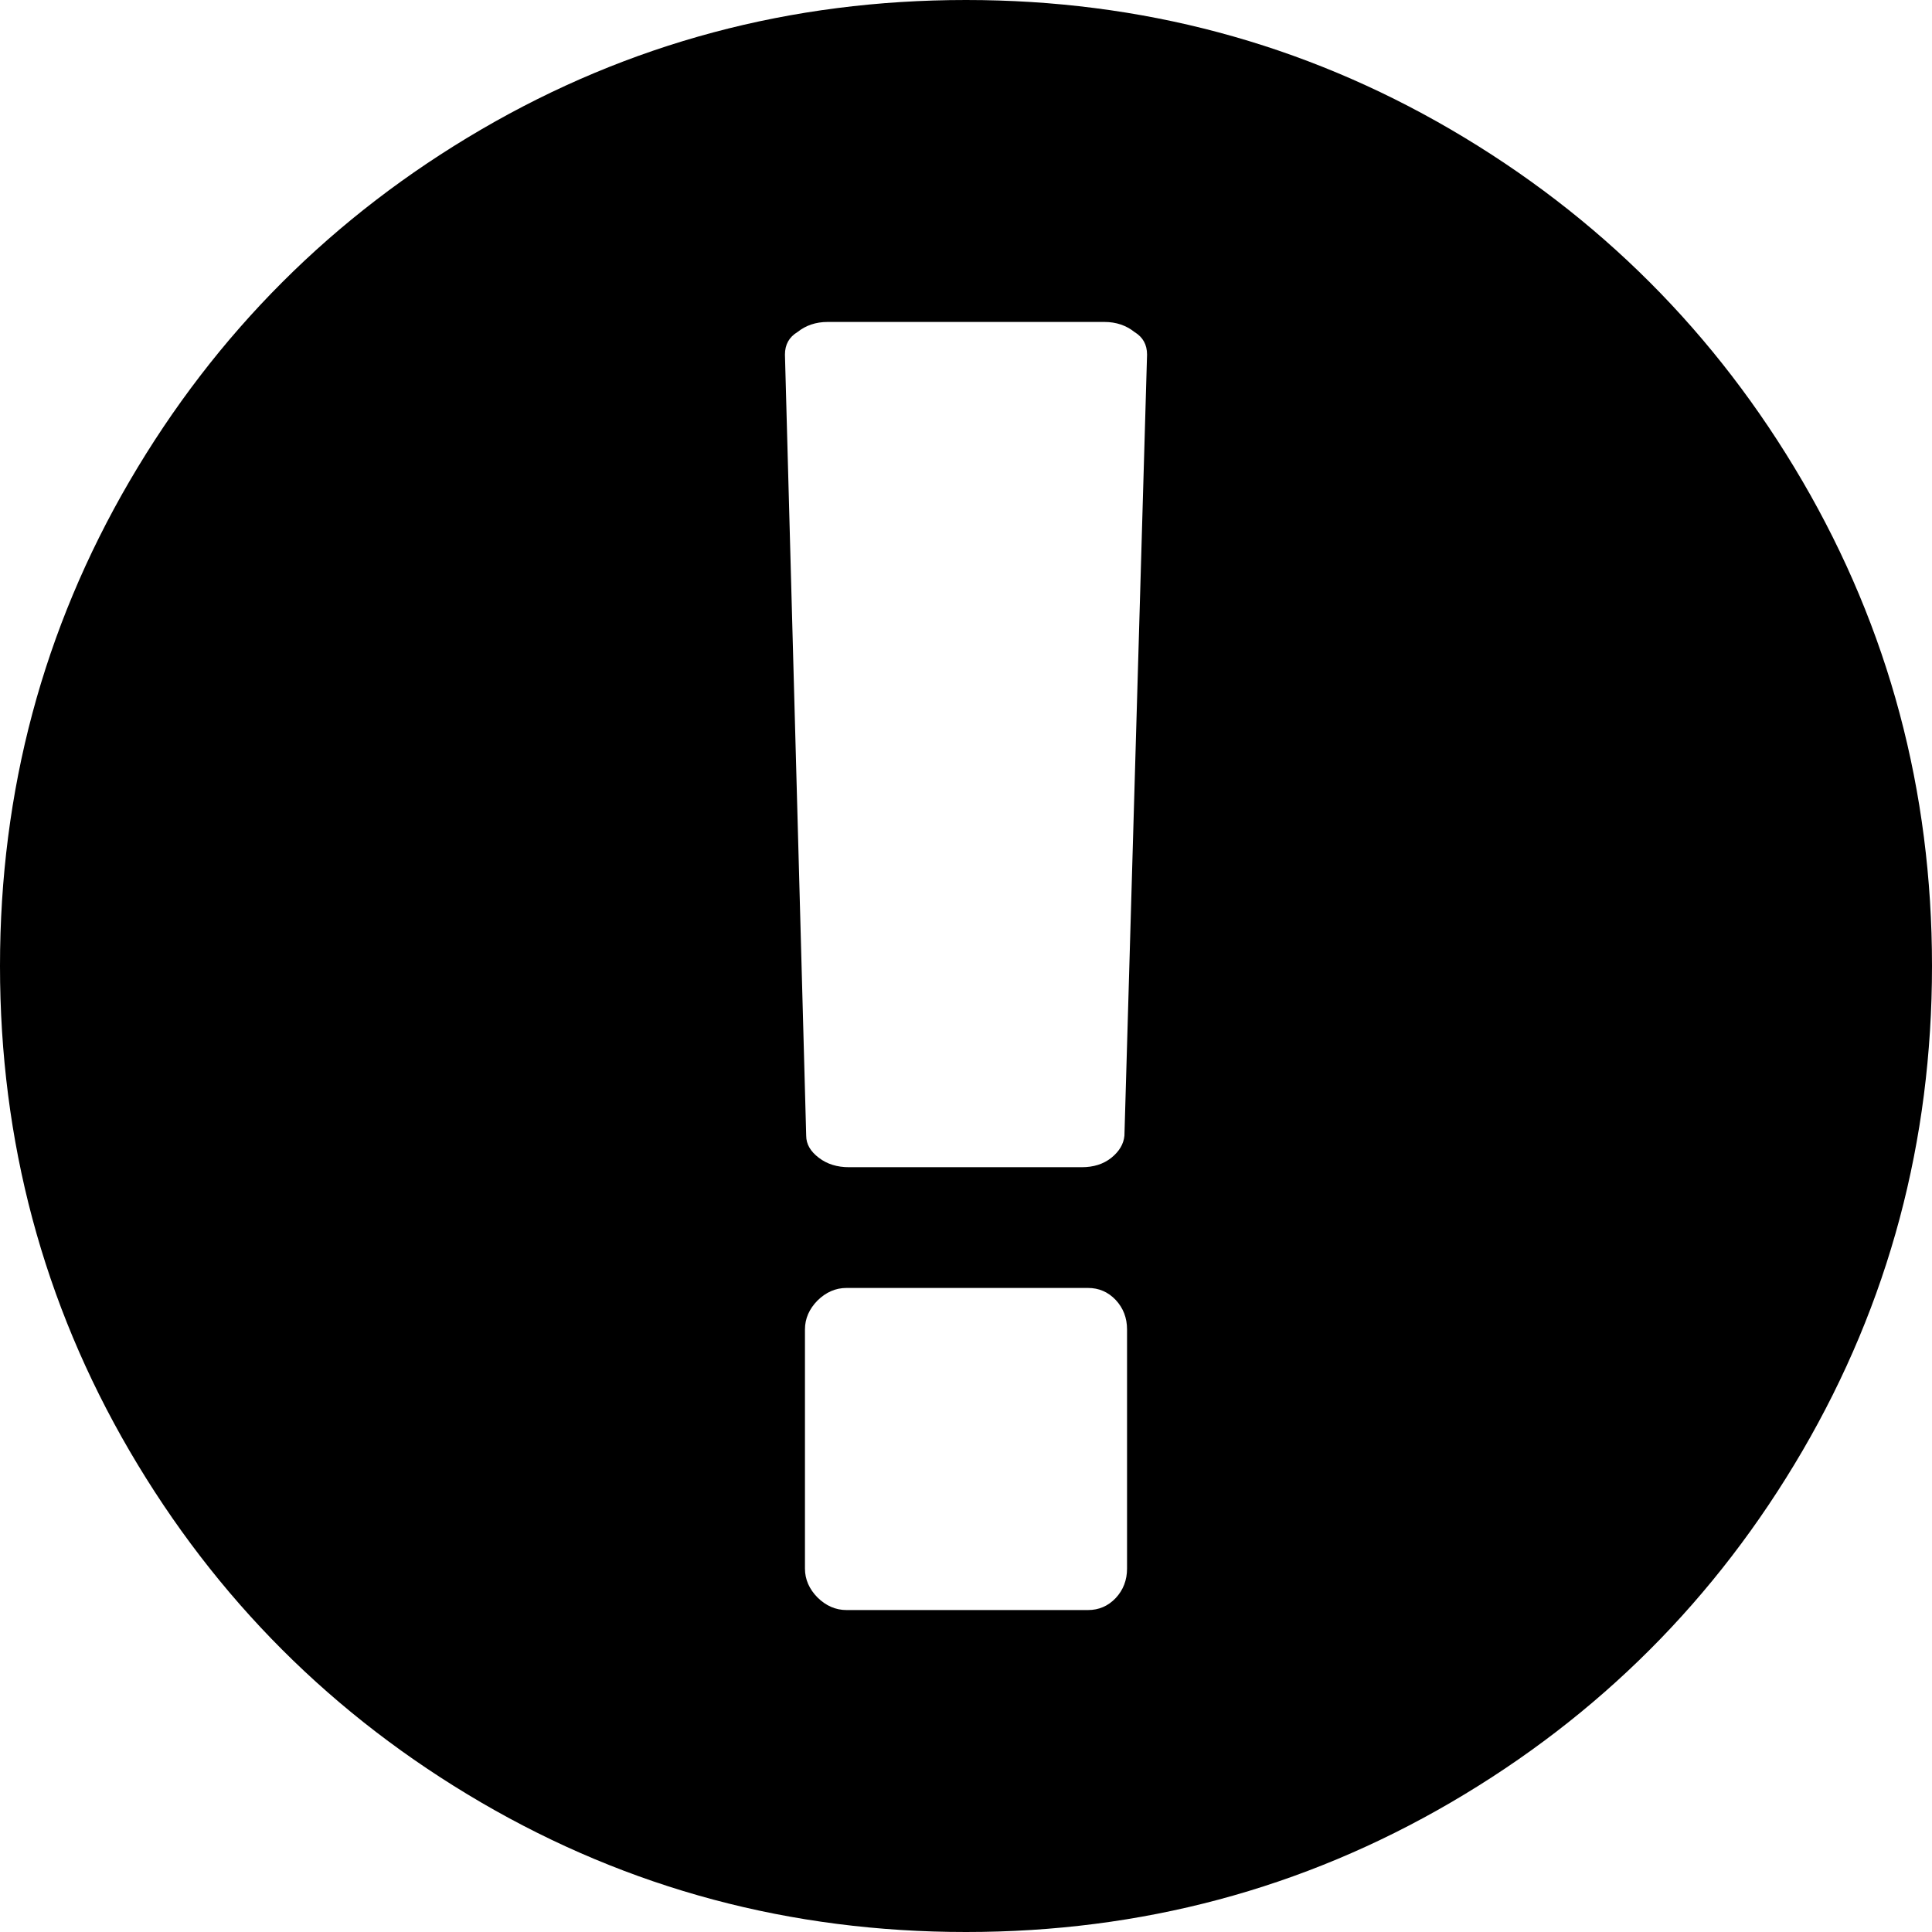
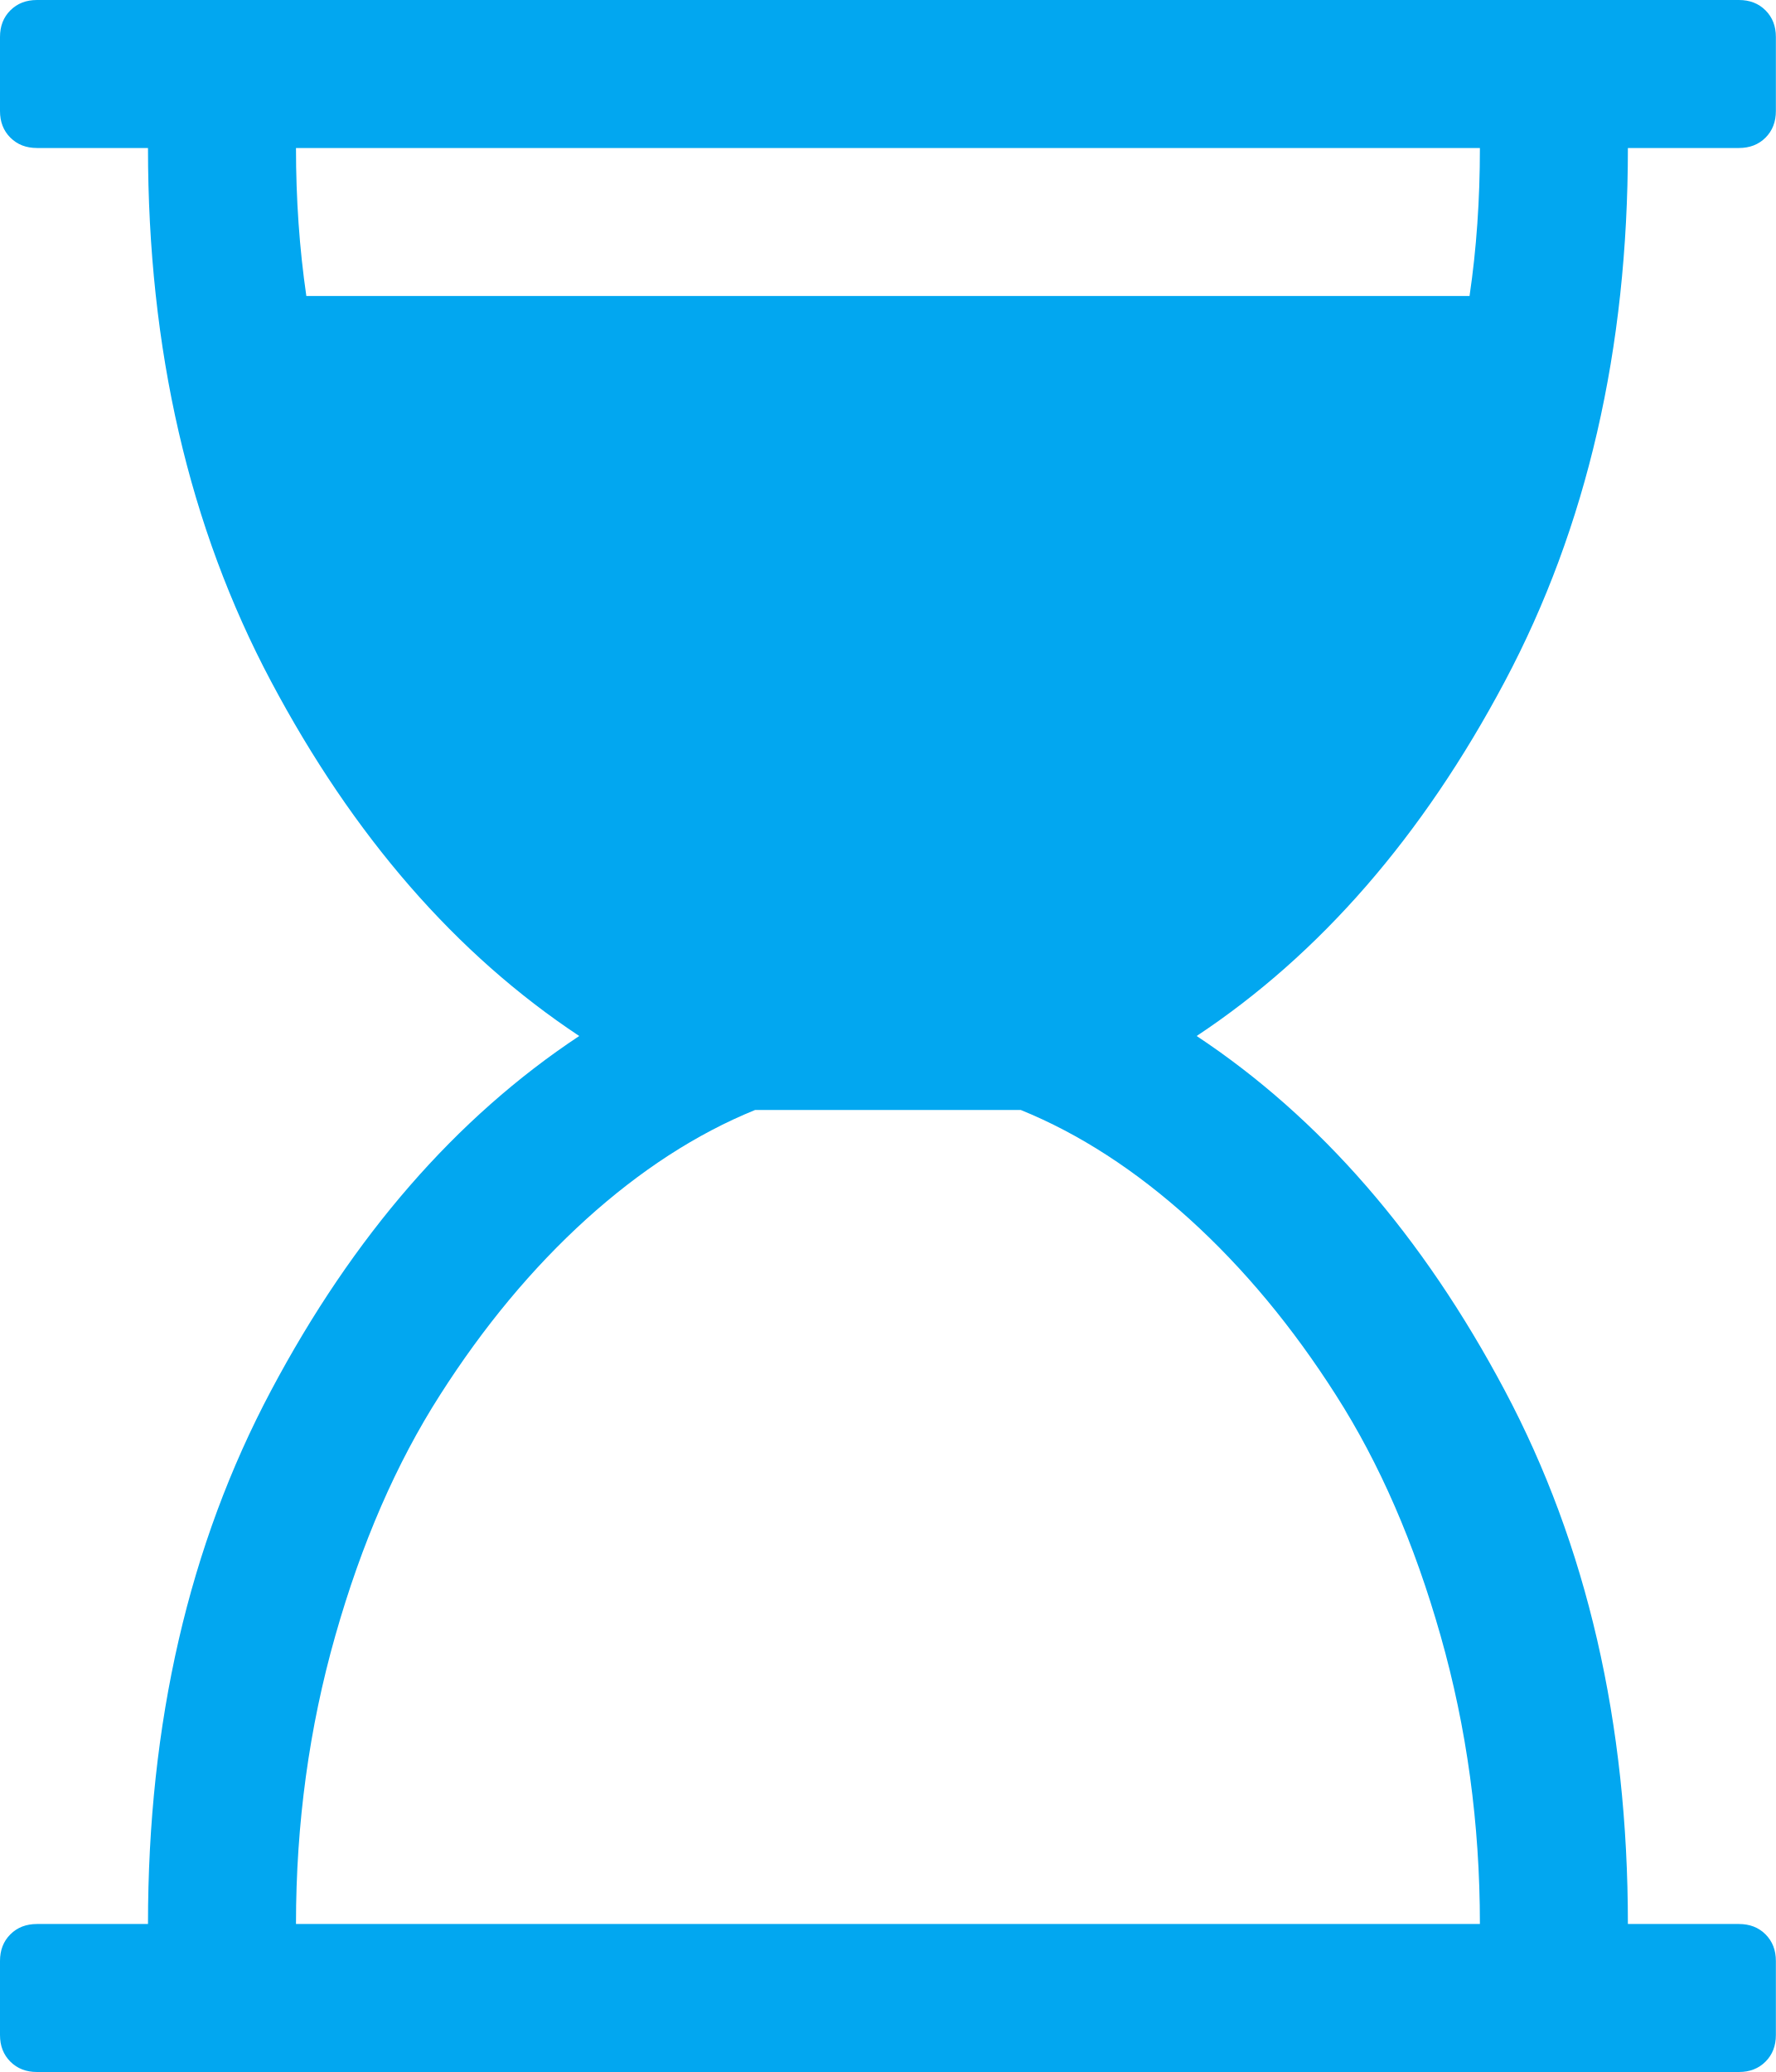
- <svg xmlns="http://www.w3.org/2000/svg" version="1.1" width="14px" height="14px">
-   <g transform="matrix(1 0 0 1 -324 -38 )">
-     <path d="M 3.486 0.939  C 4.559 0.313  5.73 0  7 0  C 8.27 0  9.441 0.313  10.514 0.939  C 11.586 1.565  12.435 2.414  13.061 3.486  C 13.687 4.559  14 5.73  14 7  C 14 8.27  13.687 9.441  13.061 10.514  C 12.435 11.586  11.586 12.435  10.514 13.061  C 9.441 13.687  8.27 14  7 14  C 5.73 14  4.559 13.687  3.486 13.061  C 2.414 12.435  1.565 11.586  0.939 10.514  C 0.313 9.441  0 8.27  0 7  C 0 5.73  0.313 4.559  0.939 3.486  C 1.565 2.414  2.414 1.565  3.486 0.939  Z M 8.085 11.58  C 8.139 11.522  8.167 11.451  8.167 11.366  L 8.167 9.634  C 8.167 9.549  8.139 9.478  8.085 9.42  C 8.03 9.362  7.963 9.333  7.884 9.333  L 6.134 9.333  C 6.055 9.333  5.985 9.364  5.924 9.424  C 5.864 9.485  5.833 9.555  5.833 9.634  L 5.833 11.366  C 5.833 11.445  5.864 11.515  5.924 11.576  C 5.985 11.636  6.055 11.667  6.134 11.667  L 7.884 11.667  C 7.963 11.667  8.03 11.638  8.085 11.58  Z M 8.053 8.39  C 8.11 8.344  8.142 8.291  8.148 8.23  L 8.312 2.57  C 8.312 2.497  8.282 2.443  8.221 2.406  C 8.161 2.358  8.088 2.333  8.003 2.333  L 5.997 2.333  C 5.912 2.333  5.839 2.358  5.779 2.406  C 5.718 2.443  5.688 2.497  5.688 2.57  L 5.842 8.23  C 5.842 8.291  5.873 8.344  5.934 8.39  C 5.994 8.436  6.067 8.458  6.152 8.458  L 7.839 8.458  C 7.924 8.458  7.995 8.436  8.053 8.39  Z " fill-rule="nonzero" fill="#000000" stroke="none" transform="matrix(1 0 0 1 324 38 )" />
+ <svg xmlns="http://www.w3.org/2000/svg" version="1.1" width="12px" height="14px">
+   <g transform="matrix(1 0 0 1 -875 -42 )">
+     <path d="M 11.75 1  L 11 1  C 11 2.359  10.723 3.561  10.168 4.605  C 9.613 5.65  8.919 6.448  8.086 7  C 8.919 7.552  9.613 8.35  10.168 9.395  C 10.723 10.439  11 11.641  11 13  L 11.75 13  C 11.823 13  11.883 13.023  11.93 13.07  C 11.977 13.117  12 13.177  12 13.25  L 12 13.75  C 12 13.823  11.977 13.883  11.93 13.93  C 11.883 13.977  11.823 14  11.75 14  L 0.25 14  C 0.177 14  0.117 13.977  0.07 13.93  C 0.023 13.883  0 13.823  0 13.75  L 0 13.25  C 0 13.177  0.023 13.117  0.07 13.07  C 0.117 13.023  0.177 13  0.25 13  L 1 13  C 1 11.641  1.277 10.439  1.832 9.395  C 2.387 8.35  3.081 7.552  3.914 7  C 3.081 6.448  2.387 5.65  1.832 4.605  C 1.277 3.561  1 2.359  1 1  L 0.25 1  C 0.177 1  0.117 0.977  0.07 0.93  C 0.023 0.883  0 0.823  0 0.75  L 0 0.25  C 0 0.177  0.023 0.117  0.07 0.07  C 0.117 0.023  0.177 0  0.25 0  L 11.75 0  C 11.823 0  11.883 0.023  11.93 0.07  C 11.977 0.117  12 0.177  12 0.25  L 12 0.75  C 12 0.823  11.977 0.883  11.93 0.93  C 11.883 0.977  11.823 1  11.75 1  Z M 9.93 2  C 9.977 1.682  10 1.349  10 1  L 2 1  C 2 1.344  2.023 1.677  2.07 2  L 9.93 2  Z M 2 13  L 10 13  C 10 12.323  9.911 11.673  9.734 11.051  C 9.557 10.428  9.322 9.887  9.027 9.426  C 8.733 8.965  8.404 8.569  8.039 8.238  C 7.674 7.908  7.294 7.661  6.898 7.5  L 5.102 7.5  C 4.706 7.661  4.326 7.908  3.961 8.238  C 3.596 8.569  3.267 8.965  2.973 9.426  C 2.678 9.887  2.443 10.428  2.266 11.051  C 2.089 11.673  2 12.323  2 13  Z " fill-rule="nonzero" fill="#02a7f0" stroke="none" transform="matrix(1 0 0 1 875 42 )" />
  </g>
</svg>
